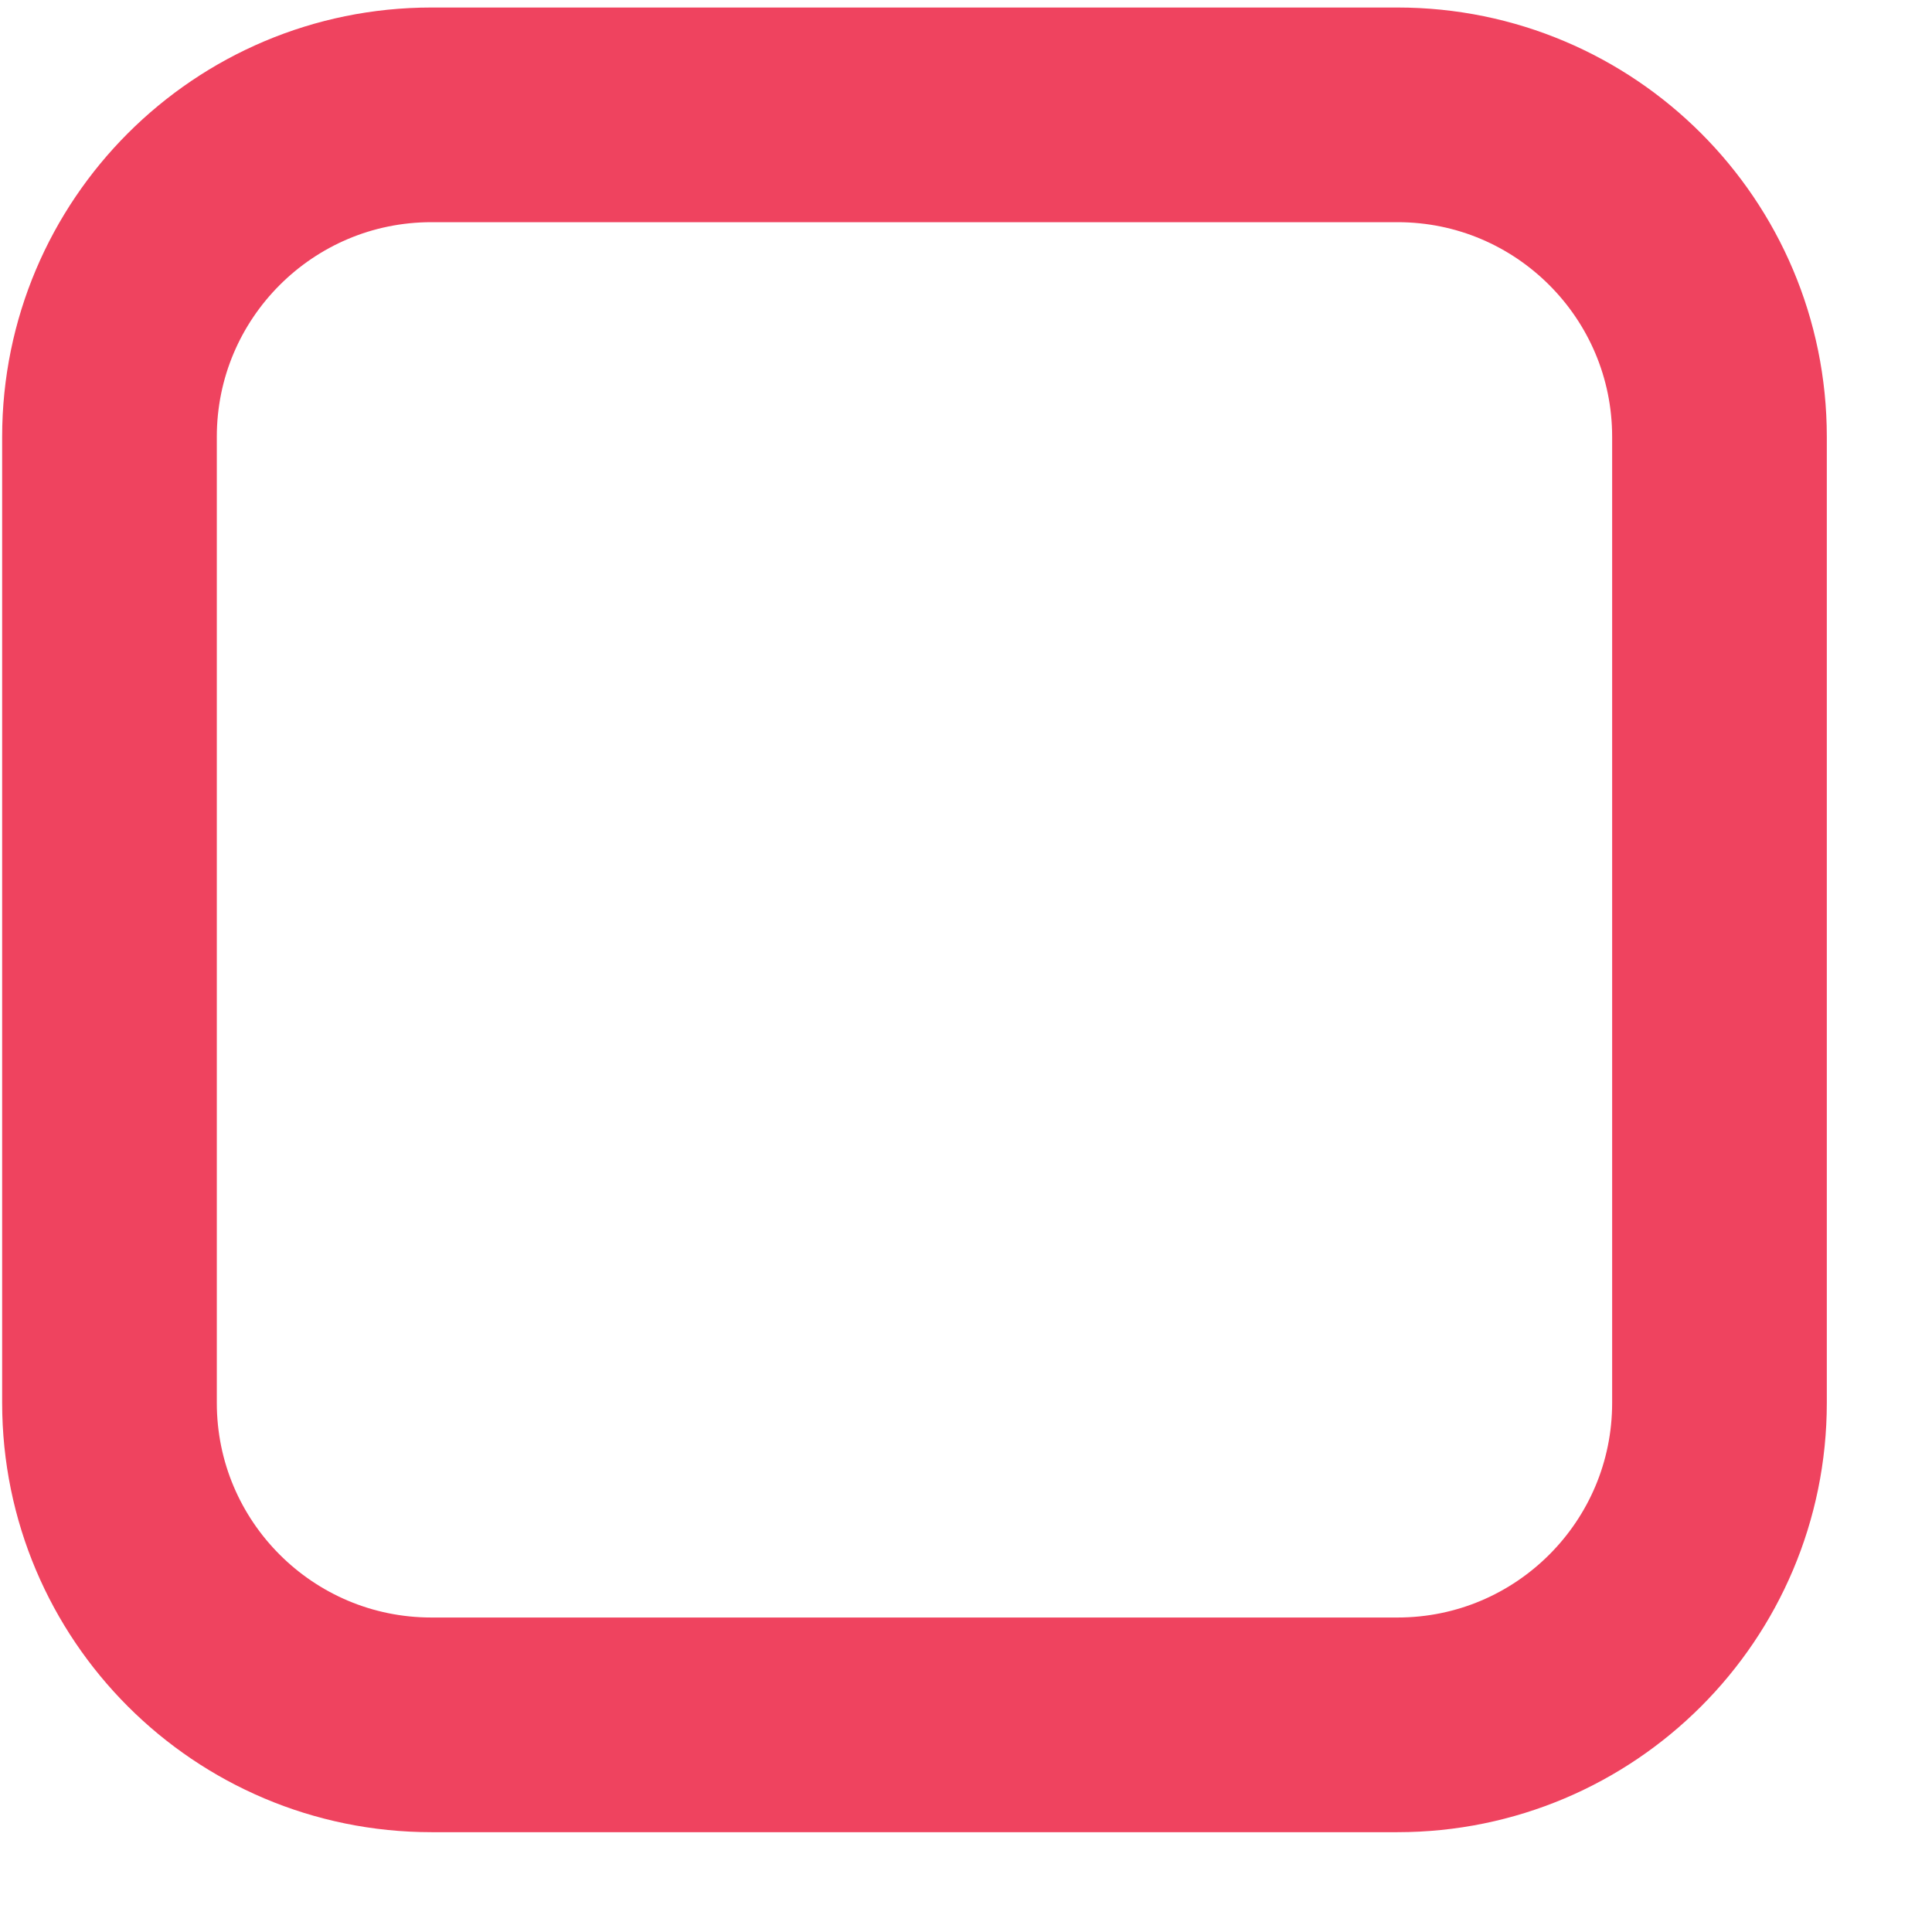
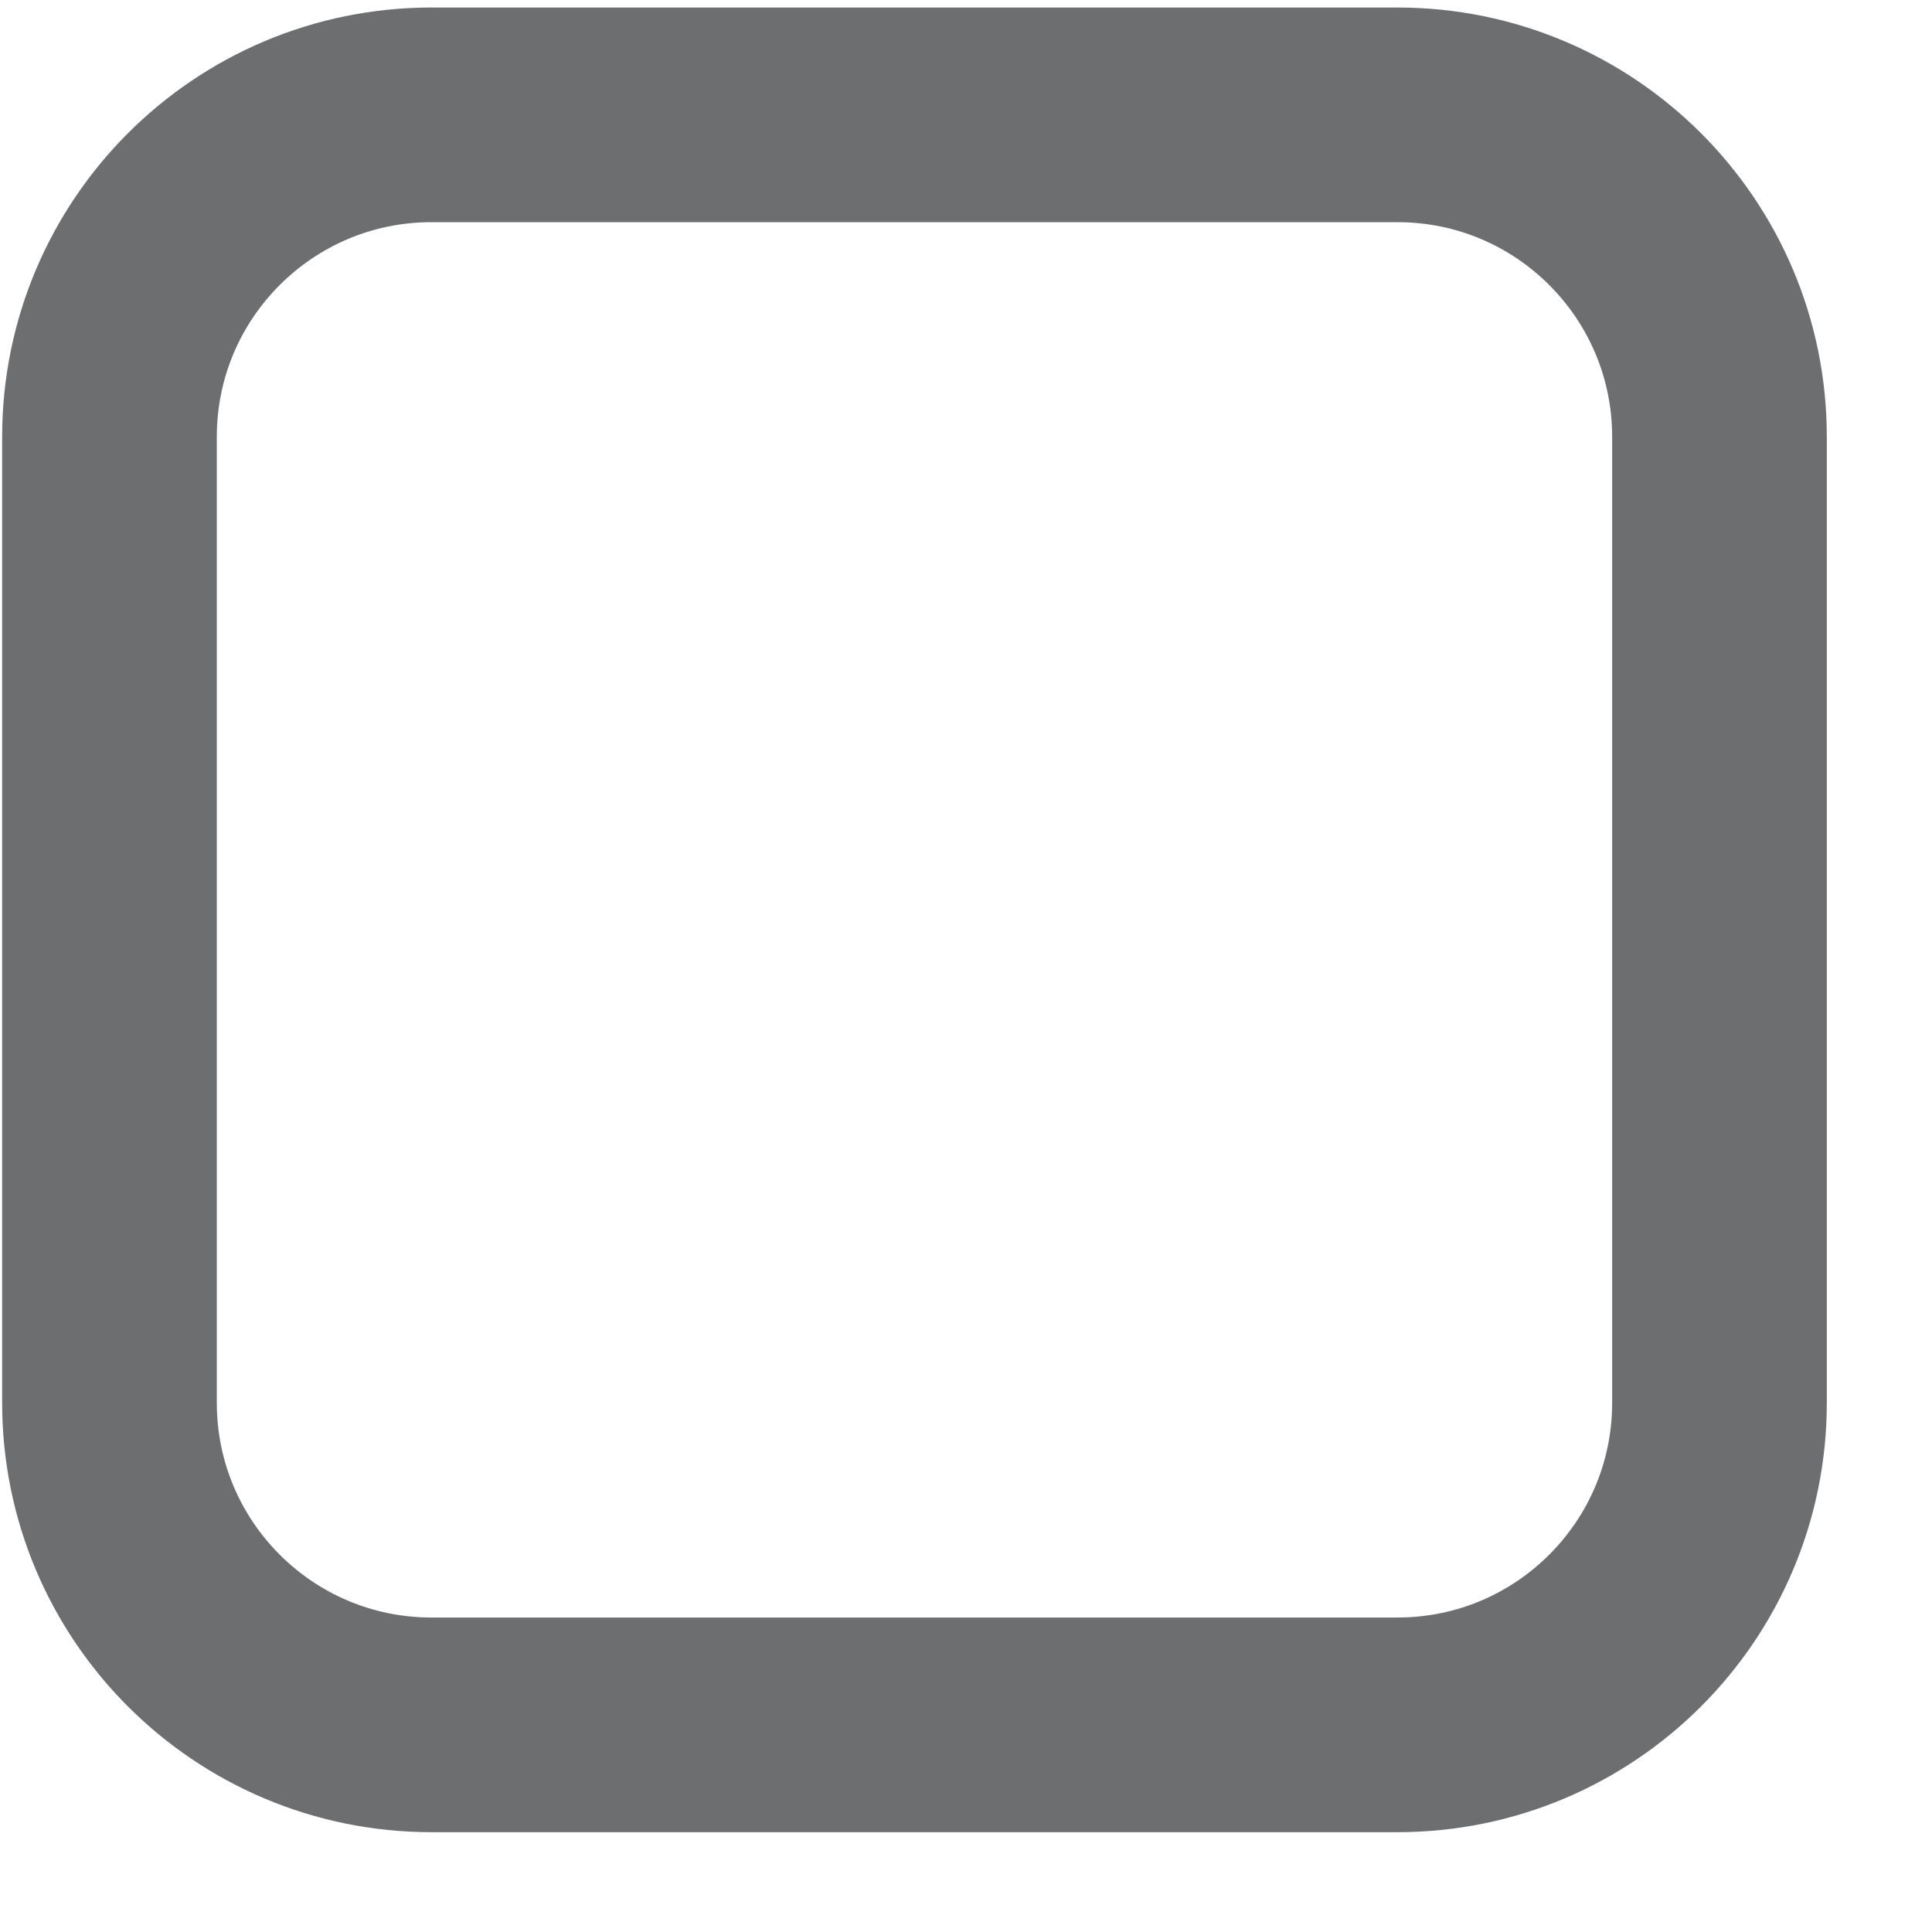
<svg xmlns="http://www.w3.org/2000/svg" width="18px" height="18px" viewBox="0 0 18 18" version="1.1">
  <g id="Page-1" stroke="none" stroke-width="1" fill="none" fill-rule="evenodd">
-     <g id="Check_icons-02" transform="translate(1, 1)" stroke="#EF435F" stroke-width="2">
+     <g id="Check_icons-02" transform="translate(1, 1)" stroke="#6d6e70" stroke-width="2">
      <rect id="Rectangle" x="0.02" y="0.07" width="15" height="15" rx="3" />
    </g>
  </g>
</svg>
